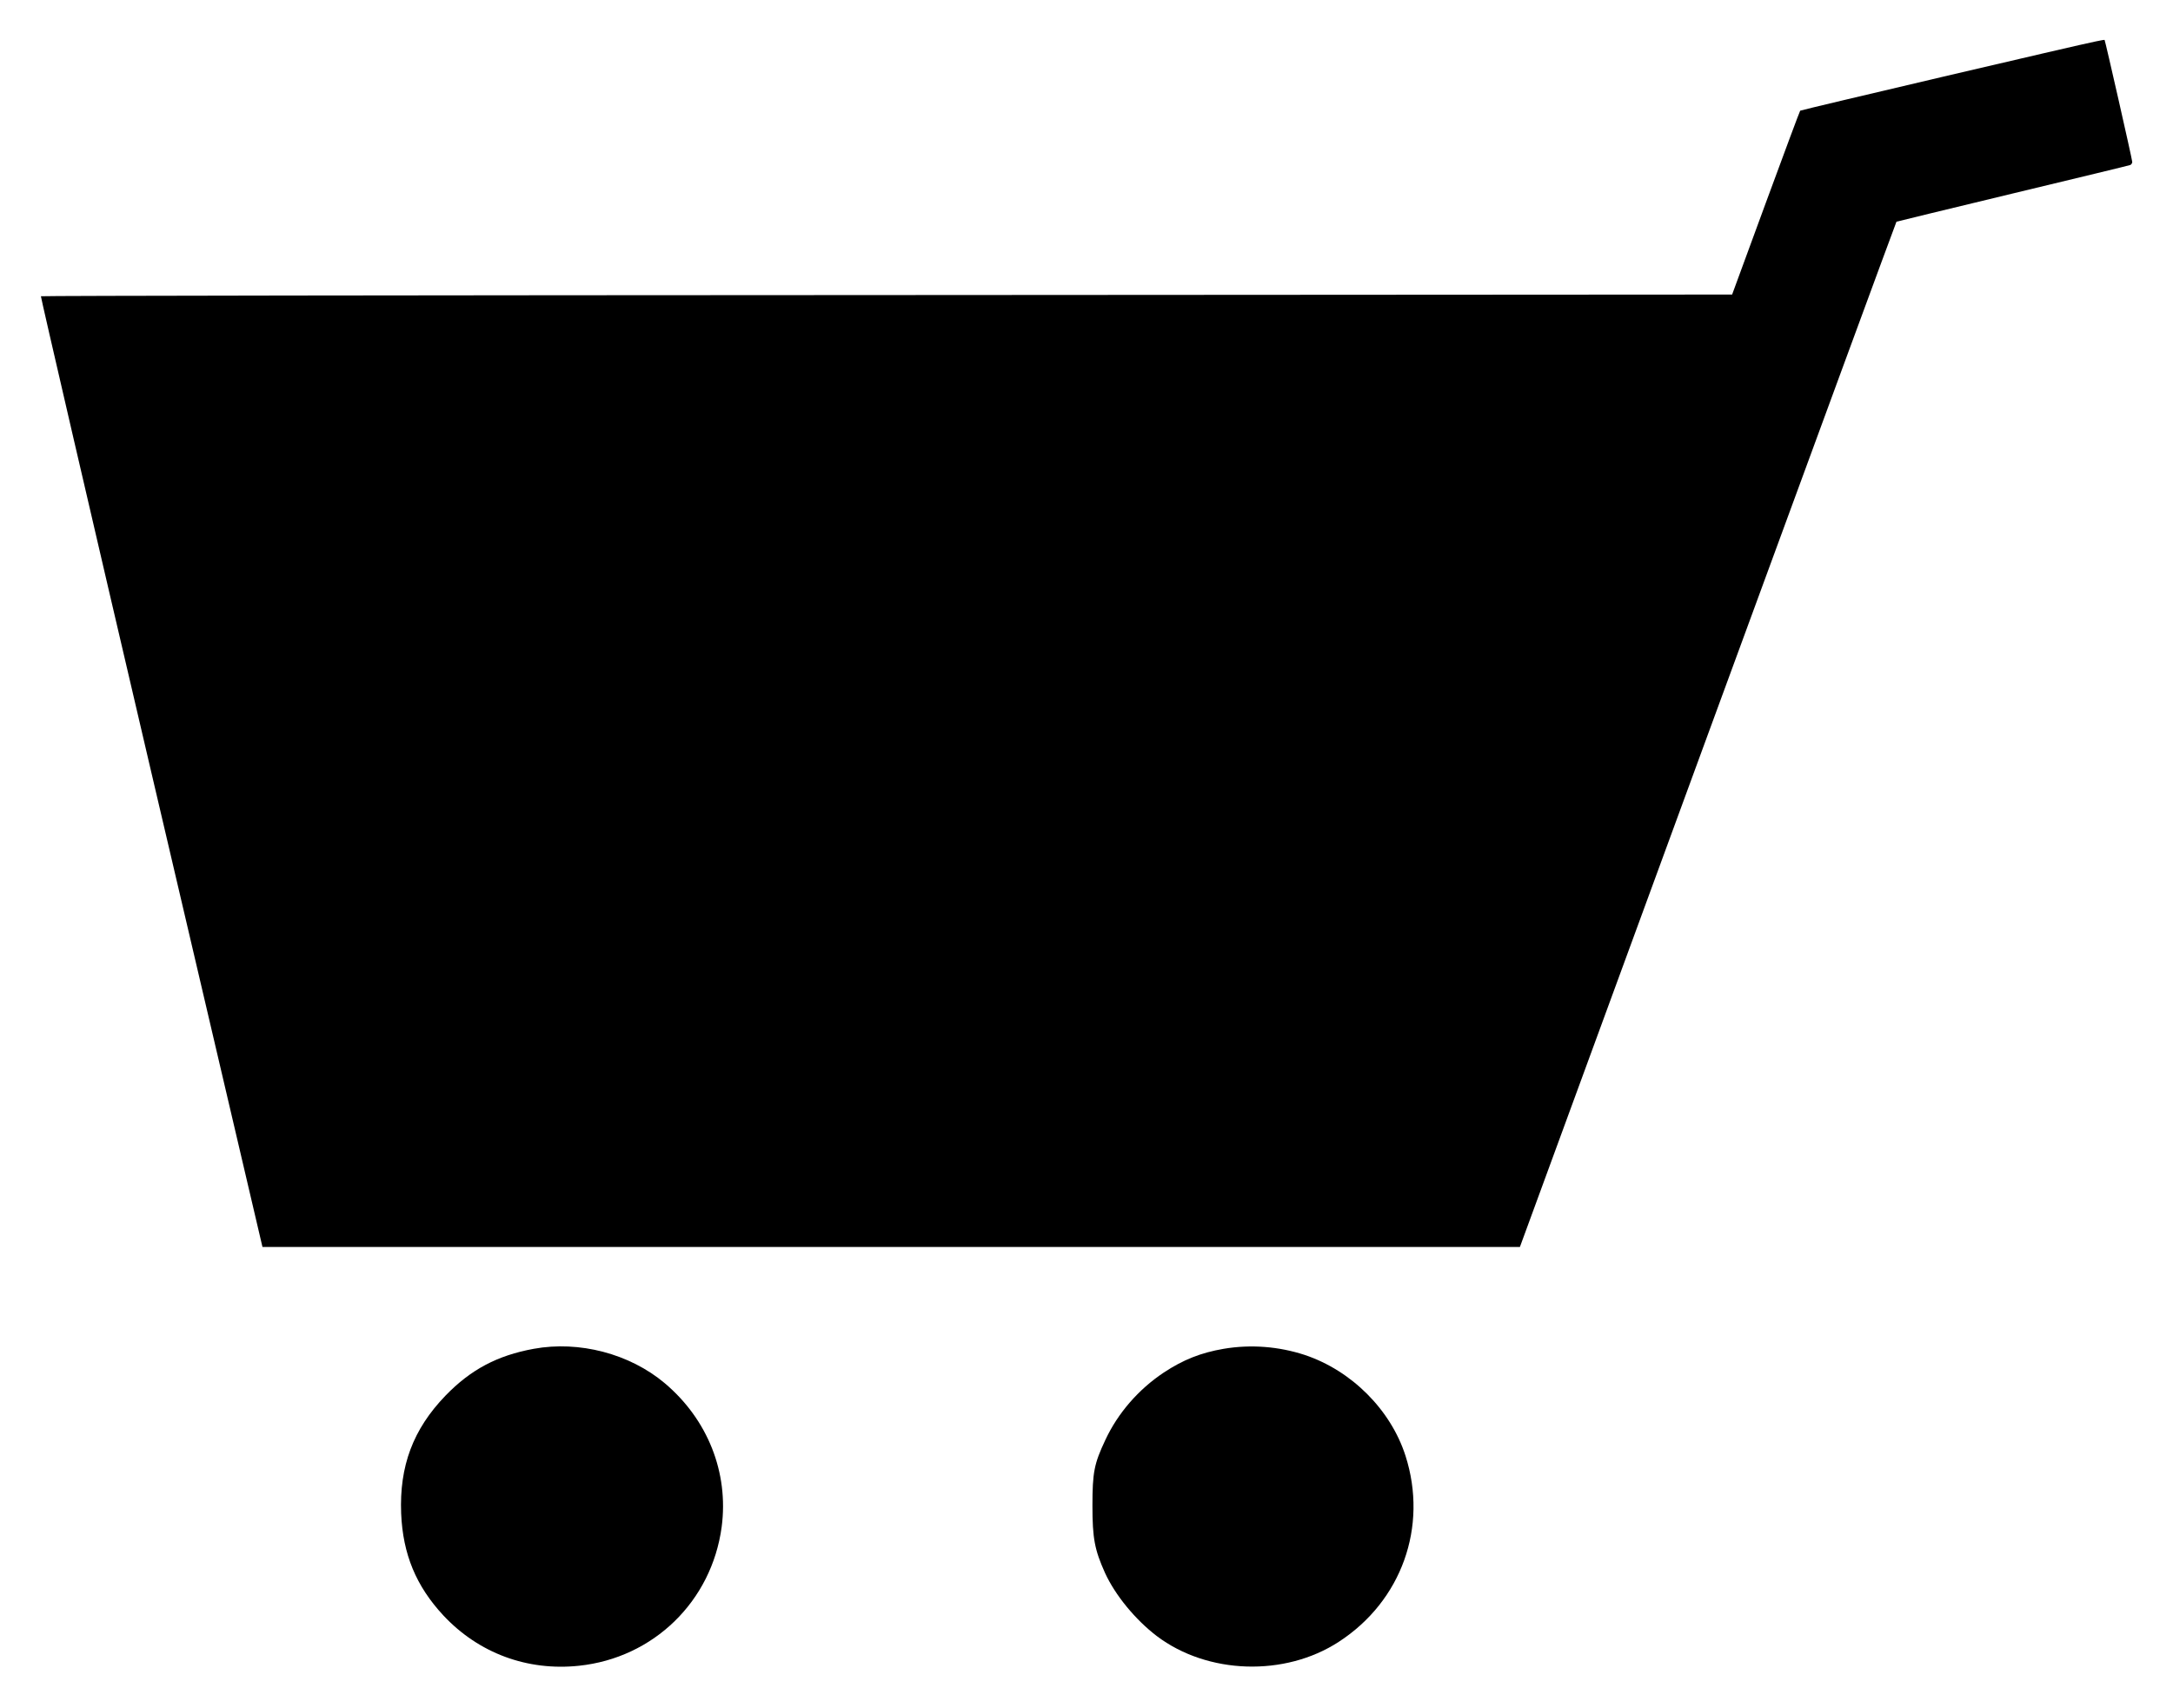
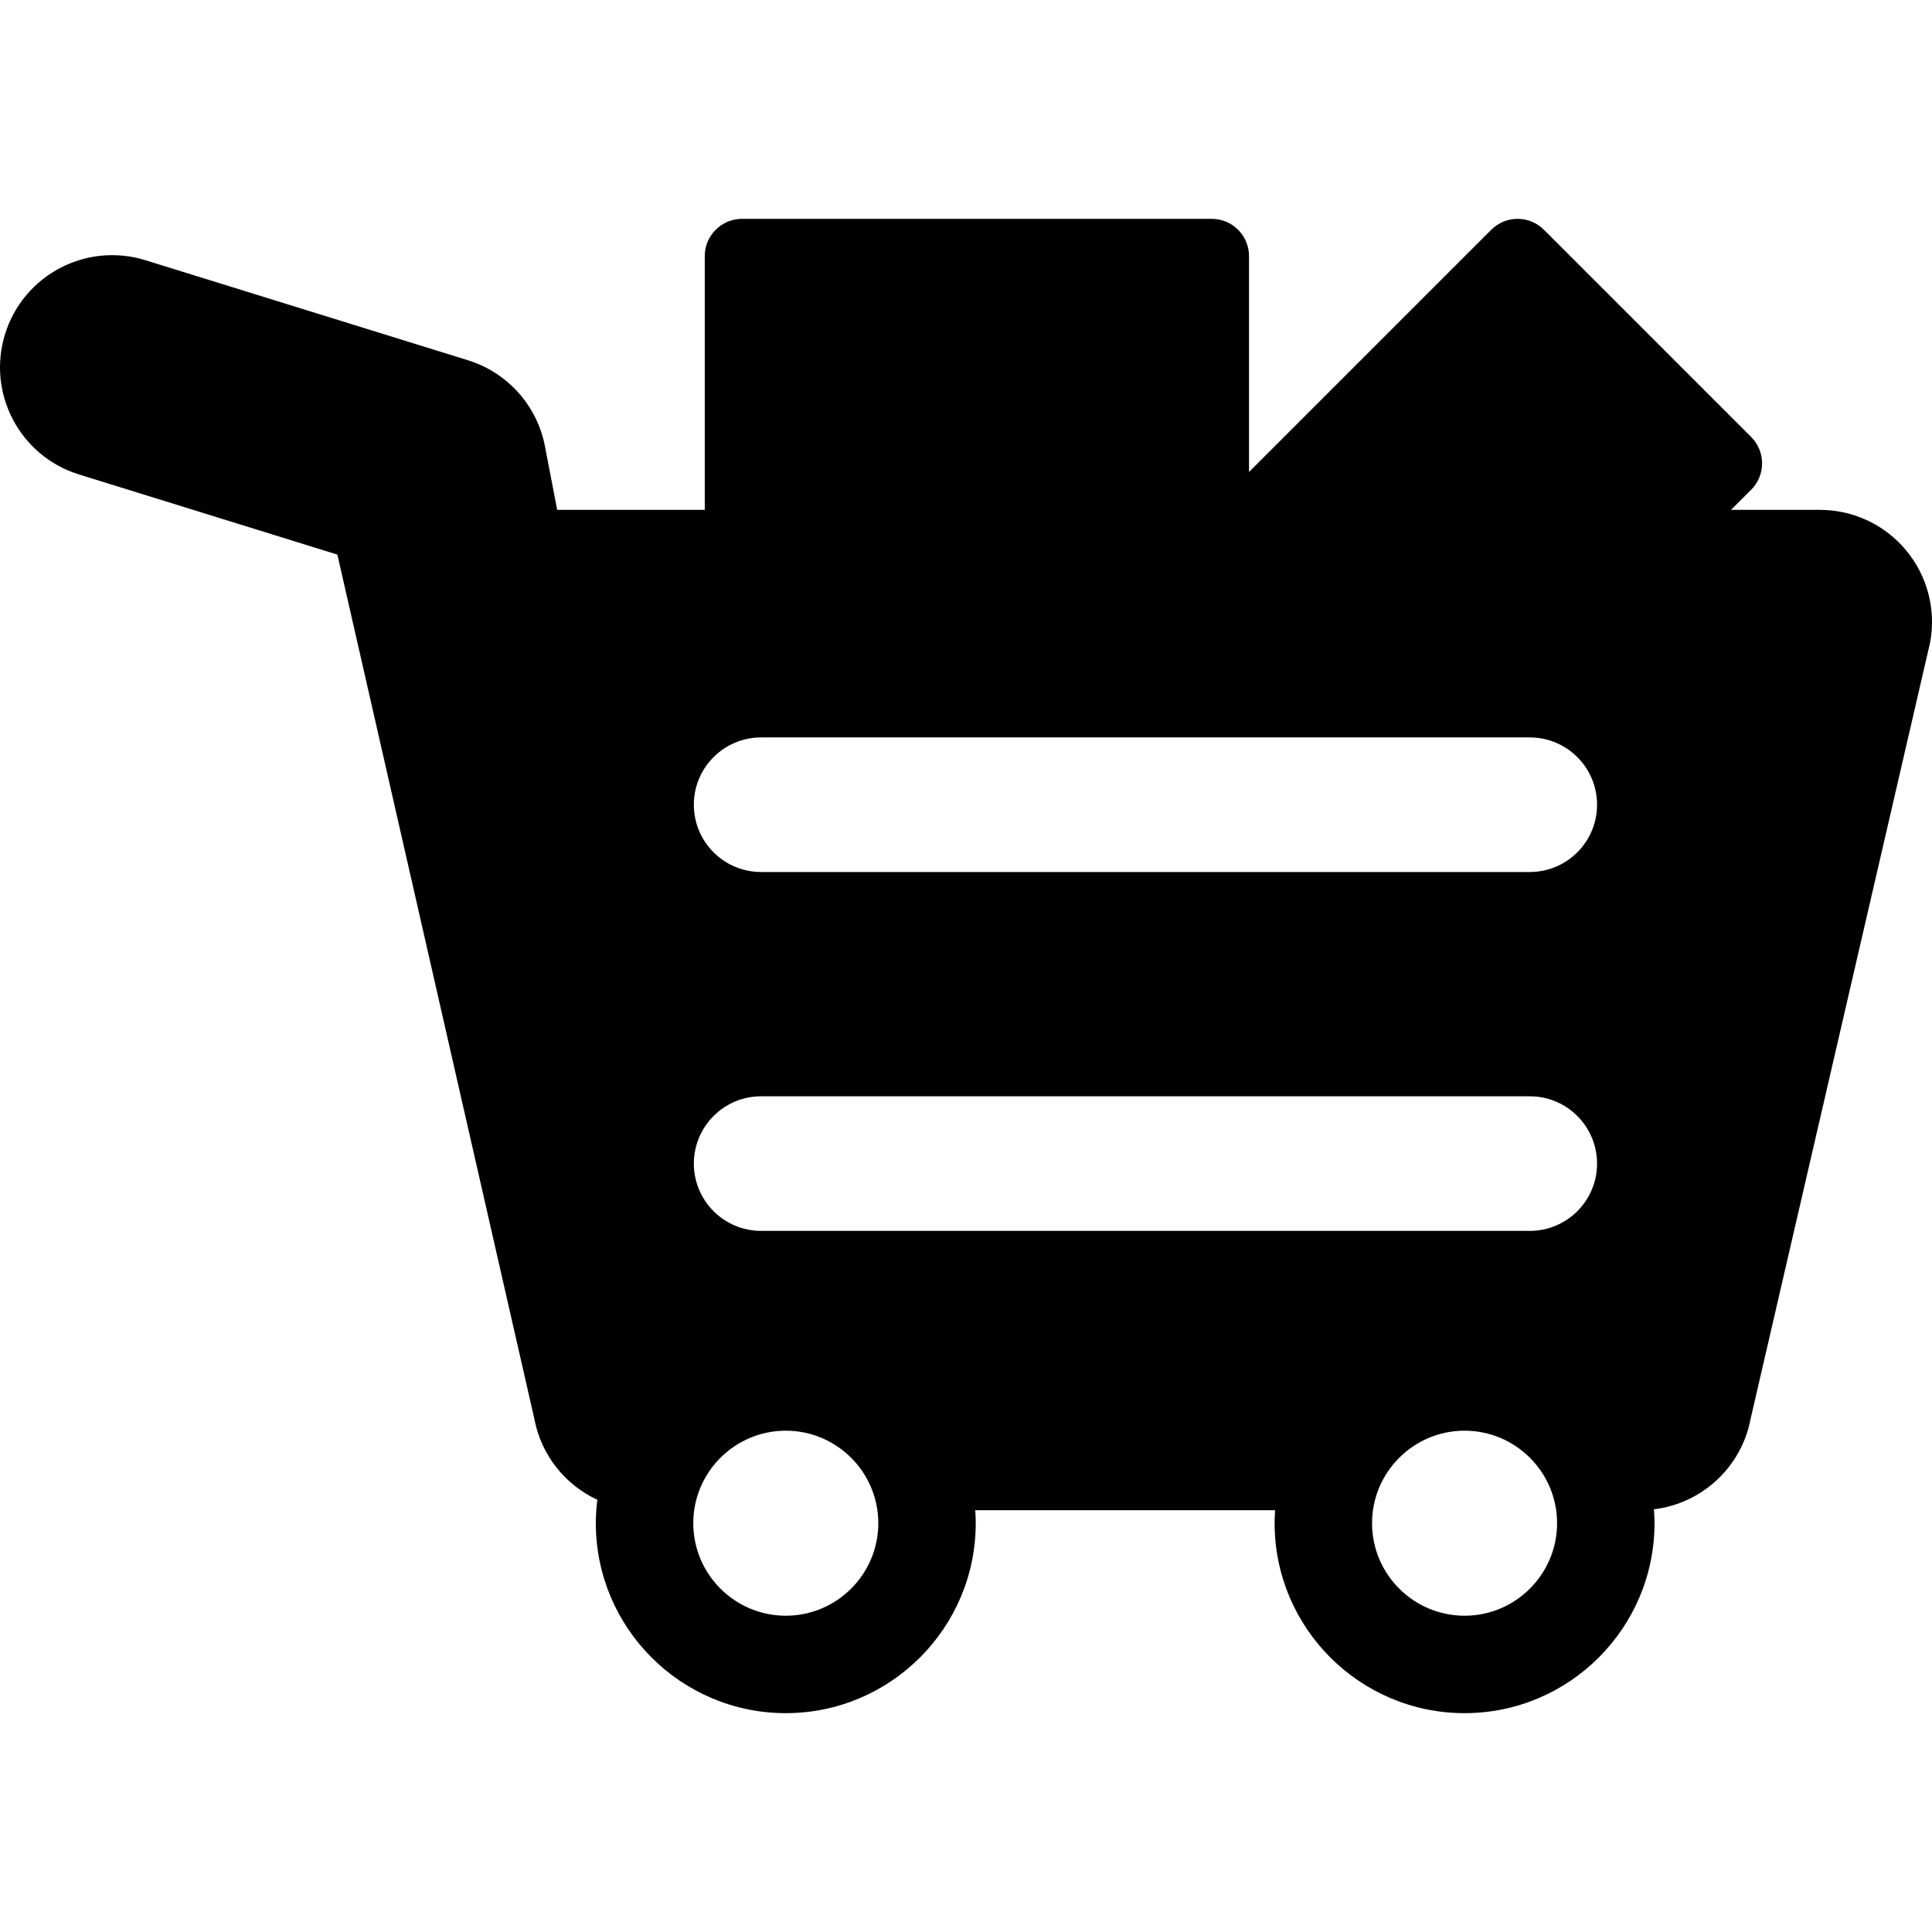
- <svg xmlns="http://www.w3.org/2000/svg" version="1.0" width="1280pt" height="1006pt" viewBox="0 0 1280 1006" preserveAspectRatio="xMidYMid meet">
-   <g transform="translate(0,1006) scale(0.1,-0.1)" fill="#000000" stroke="none">
-     <path d="M12345 9816 c-86 -16 -1735 -403 -1741 -408 -3 -3 -94 -248 -203 -544 l-198 -539 -4978 -3 c-2738 -1 -4981 -4 -4984 -7 -2 -3 290 -1264 650 -2803 l655 -2797 3704 0 3703 0 1107 3018 c609 1660 1109 3019 1111 3021 2 1 310 76 684 166 374 90 686 165 693 168 6 2 12 11 12 18 0 14 -160 718 -163 719 -1 1 -24 -3 -52 -9z" />
-     <path d="M3144 2115 c-214 -39 -371 -122 -520 -276 -191 -198 -272 -415 -261 -694 10 -240 88 -428 249 -601 208 -222 494 -328 798 -296 439 46 782 379 841 818 42 320 -82 633 -336 847 -206 173 -503 251 -771 202z" />
-     <path d="M7208 2115 c-134 -23 -238 -64 -353 -140 -149 -99 -271 -240 -344 -397 -66 -140 -76 -190 -76 -388 0 -192 13 -259 74 -395 60 -131 178 -275 305 -372 299 -226 754 -241 1072 -34 370 240 527 678 393 1096 -87 271 -318 502 -594 594 -153 50 -317 63 -477 36z" />
+ <svg xmlns="http://www.w3.org/2000/svg" fill="#000000" version="1.1" id="Capa_1" width="800px" height="800px" viewBox="0 0 453.73 453.73" xml:space="preserve">
+   <g>
+     <path d="M447.664,129.262c-5.005-6.031-12.435-9.521-20.271-9.521h-20.86l4.734-4.733c1.641-1.642,2.562-3.867,2.562-6.188   c0-2.321-0.922-4.547-2.562-6.188l-48.674-48.673c-3.415-3.417-8.956-3.416-12.375,0.001l-56.886,56.887v-50.7   c0-4.832-3.918-8.75-8.75-8.75H174.265c-4.832,0-8.75,3.918-8.75,8.75v59.511c0,0.028,0.004,0.056,0.004,0.083h-34.664   l-2.876-14.948c-1.838-9.543-8.78-17.301-18.063-20.18L34.149,61.111C20.257,56.802,5.5,64.571,1.189,78.465   c-4.31,13.894,3.461,28.65,17.354,32.96l60.689,18.824l46.254,202.948c1.612,8.584,7.281,15.535,14.797,19.027   c-0.223,1.806-0.352,3.639-0.352,5.501c0,24.599,20.013,44.609,44.61,44.609c24.597,0,44.61-20.012,44.61-44.609   c0-1.026-0.047-2.042-0.117-3.052h70.424c-0.067,1.01-0.115,2.024-0.115,3.052c0,24.599,20.012,44.609,44.608,44.609   c24.599,0,44.609-20.012,44.609-44.609c0-1.101-0.054-2.187-0.132-3.267c11.271-1.366,20.564-9.866,22.704-21.263l42.145-182.255   C454.726,143.239,452.667,135.293,447.664,129.262z M184.543,379.451c-11.979,0-21.727-9.746-21.727-21.727   c0-11.979,9.748-21.727,21.727-21.727c11.979,0,21.727,9.747,21.727,21.727C206.27,369.705,196.522,379.451,184.543,379.451z    M343.953,379.451c-11.979,0-21.725-9.746-21.725-21.727c0-11.979,9.745-21.727,21.725-21.727c11.98,0,21.727,9.747,21.727,21.727   C365.68,369.705,355.934,379.451,343.953,379.451z M359.263,289.074H178.754c-8.729,0-15.804-7.076-15.804-15.805   c0-8.728,7.075-15.803,15.804-15.803h180.509c8.729,0,15.804,7.075,15.804,15.803C375.067,281.998,367.991,289.074,359.263,289.074   z M359.263,204.79H178.754c-8.729,0-15.804-7.076-15.804-15.804s7.075-15.803,15.804-15.803h180.509   c8.729,0,15.804,7.075,15.804,15.803S367.991,204.79,359.263,204.79z" />
  </g>
</svg>
